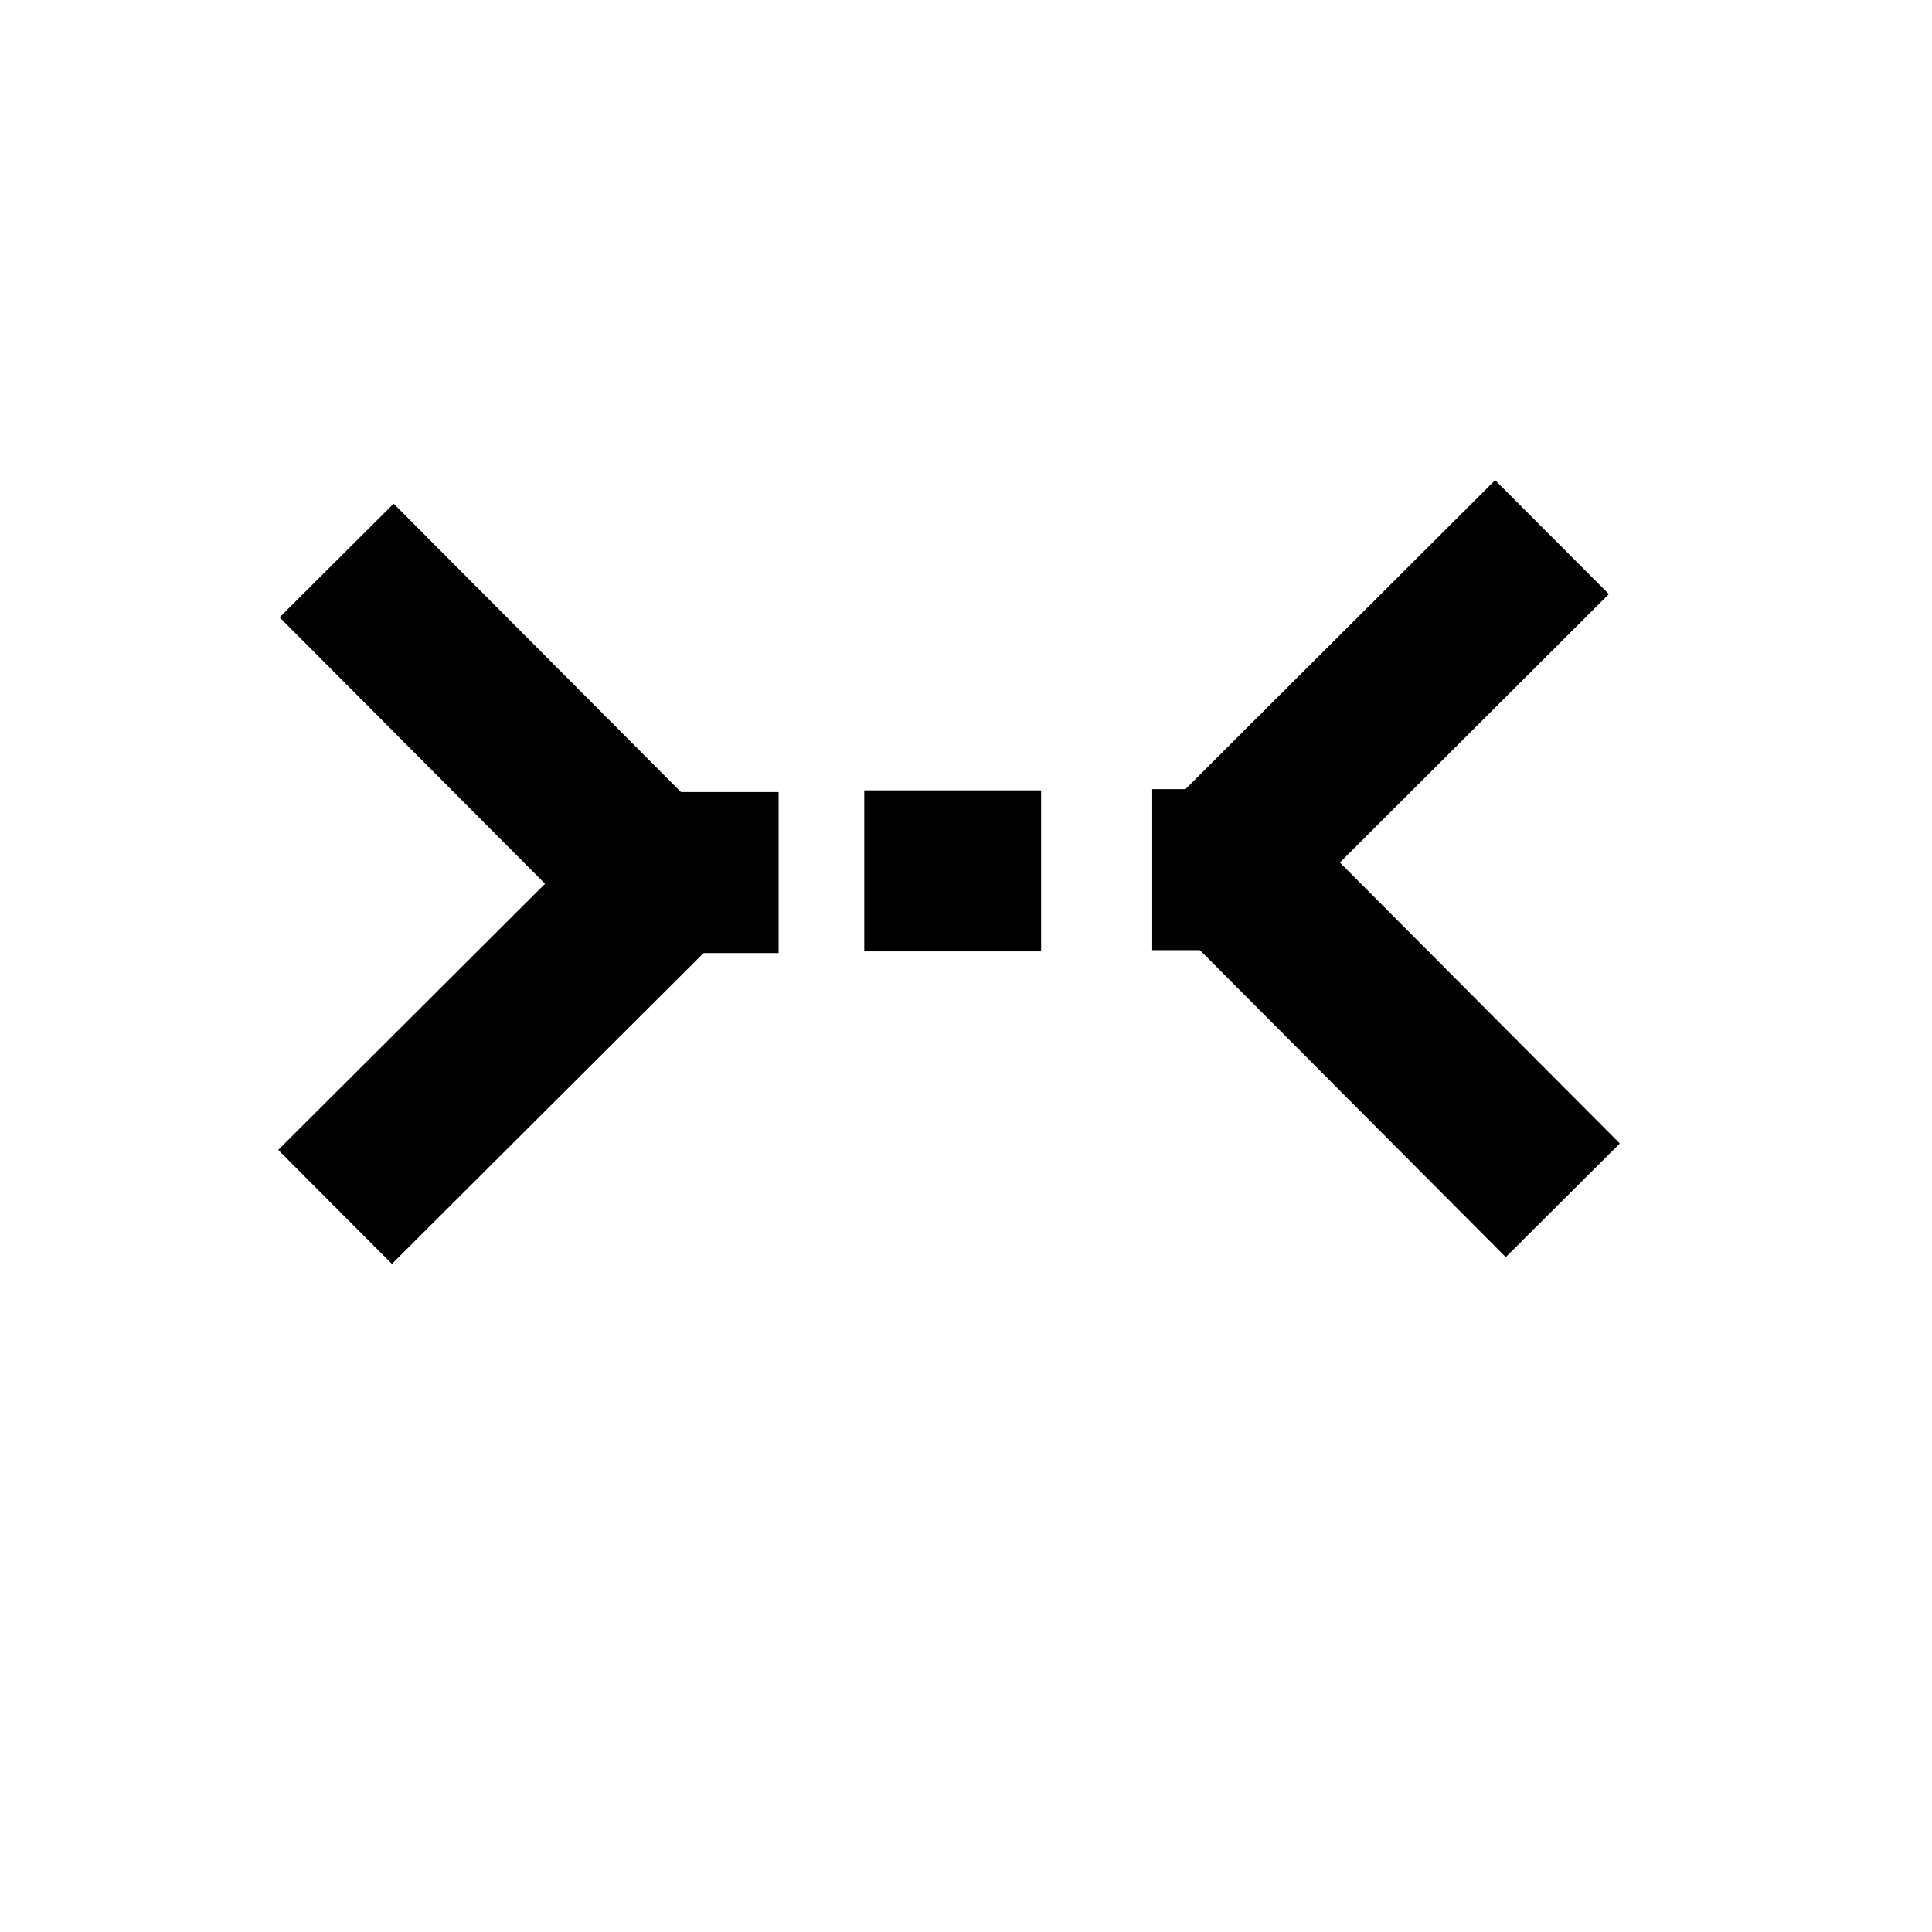
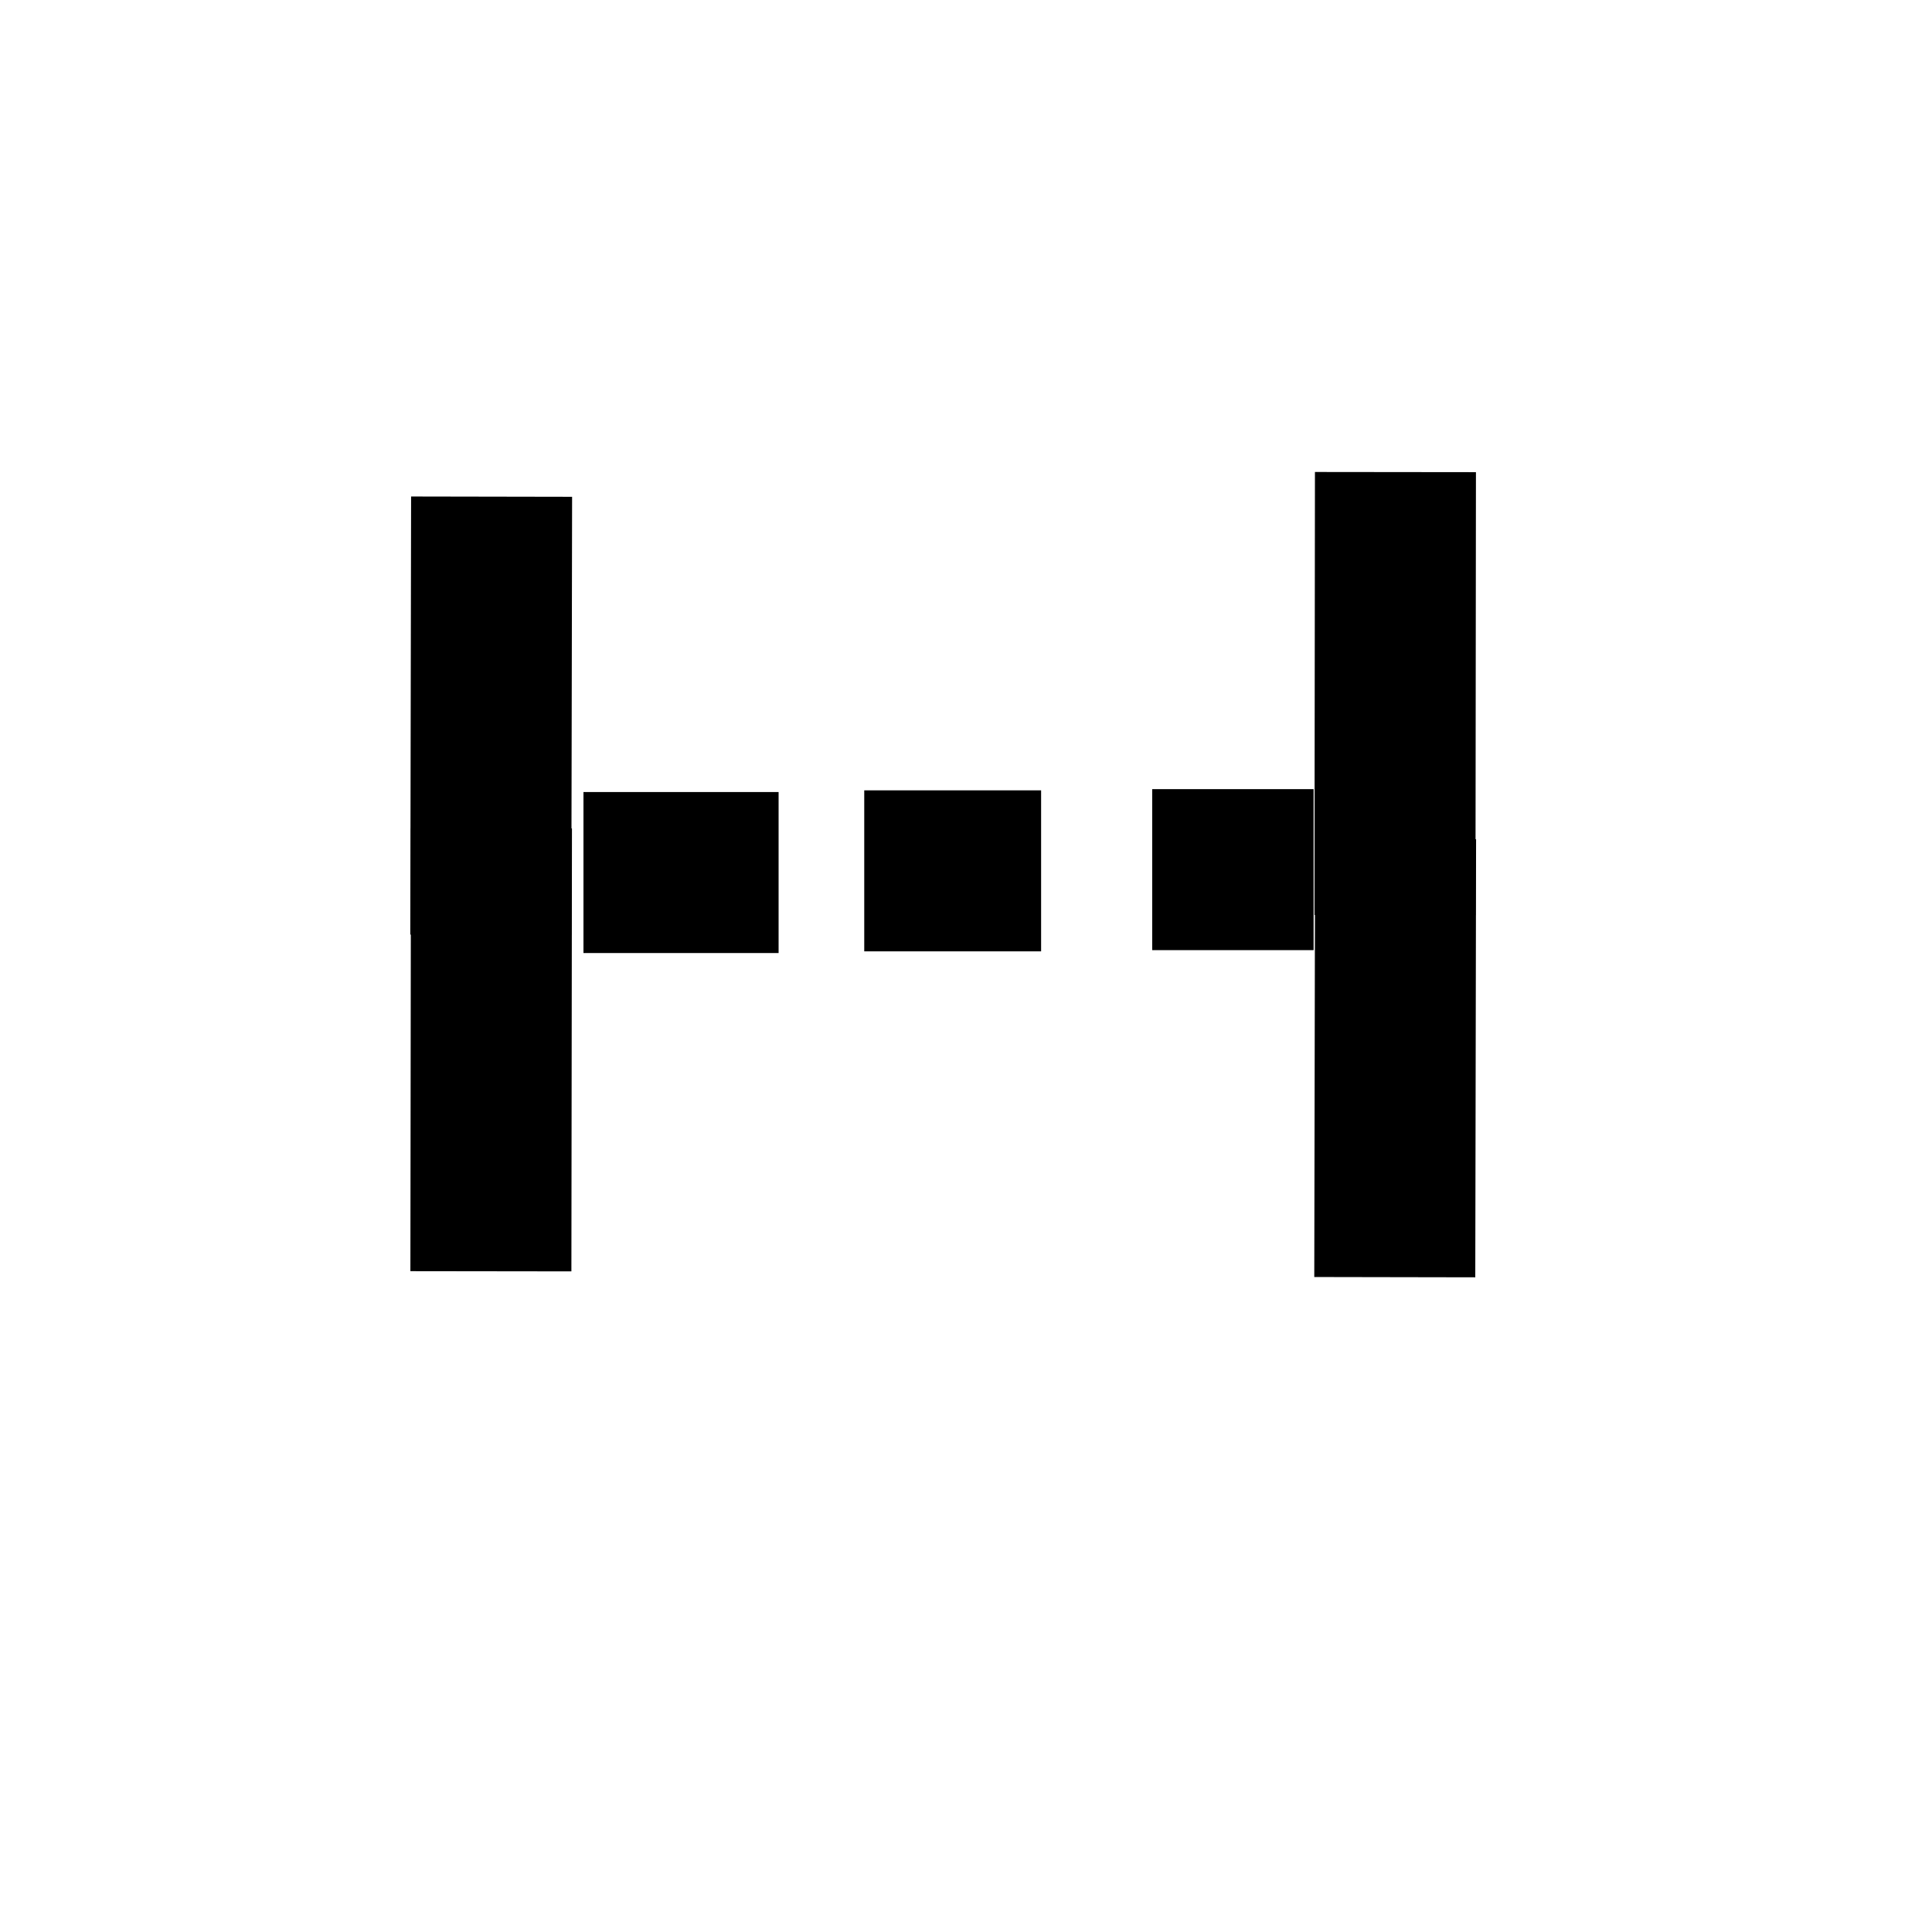
<svg xmlns="http://www.w3.org/2000/svg" width="24" height="24">
  <g>
    <path id="svg_1" stroke-width="2" stroke="#000000" fill="none" d="m14.313,10.803l2.005,0" />
    <path id="svg_7" stroke-width="2" stroke="#000000" fill="none" d="m7.248,10.839l2.424,0" />
    <path id="svg_8" stroke-width="2" stroke="#000000" fill="none" d="m10.736,10.818l2.197,0" />
-     <line transform="rotate(-45, 17.3315, 8.61579)" id="svg_12" y2="8.613" x2="14.58" y1="8.619" x1="20.083" stroke-width="2" stroke="#000000" fill="none" />
-     <line transform="rotate(45, 17.4931, 12.9829)" id="svg_13" y2="12.978" x2="14.772" y1="12.988" x1="20.214" stroke-width="2" stroke="#000000" fill="none" />
-     <line transform="rotate(45, 6.10161, 8.89018)" id="svg_16" y2="8.885" x2="3.381" y1="8.895" x1="8.823" stroke-width="2" stroke="#000000" fill="none" />
-     <line transform="rotate(-45, 6.1104, 13.0496)" id="svg_17" y2="13.046" x2="3.359" y1="13.053" x1="8.862" stroke-width="2" stroke="#000000" fill="none" />
+     <line transform="rotate(-90, 17.3315, 8.61579)" id="svg_12" y2="8.613" x2="14.58" y1="8.619" x1="20.083" stroke-width="2" stroke="#000000" fill="none" />
+     <line transform="rotate(90, 17.3315, 12.9829)" id="svg_13" y2="12.978" x2="14.772" y1="12.988" x1="20.214" stroke-width="2" stroke="#000000" fill="none" />
+     <line transform="rotate(90, 6.10161, 8.89018)" id="svg_16" y2="8.885" x2="3.381" y1="8.895" x1="8.823" stroke-width="2" stroke="#000000" fill="none" />
+     <line transform="rotate(-90, 6.10161, 13.0496)" id="svg_17" y2="13.046" x2="3.359" y1="13.053" x1="8.862" stroke-width="2" stroke="#000000" fill="none" />
  </g>
</svg>
